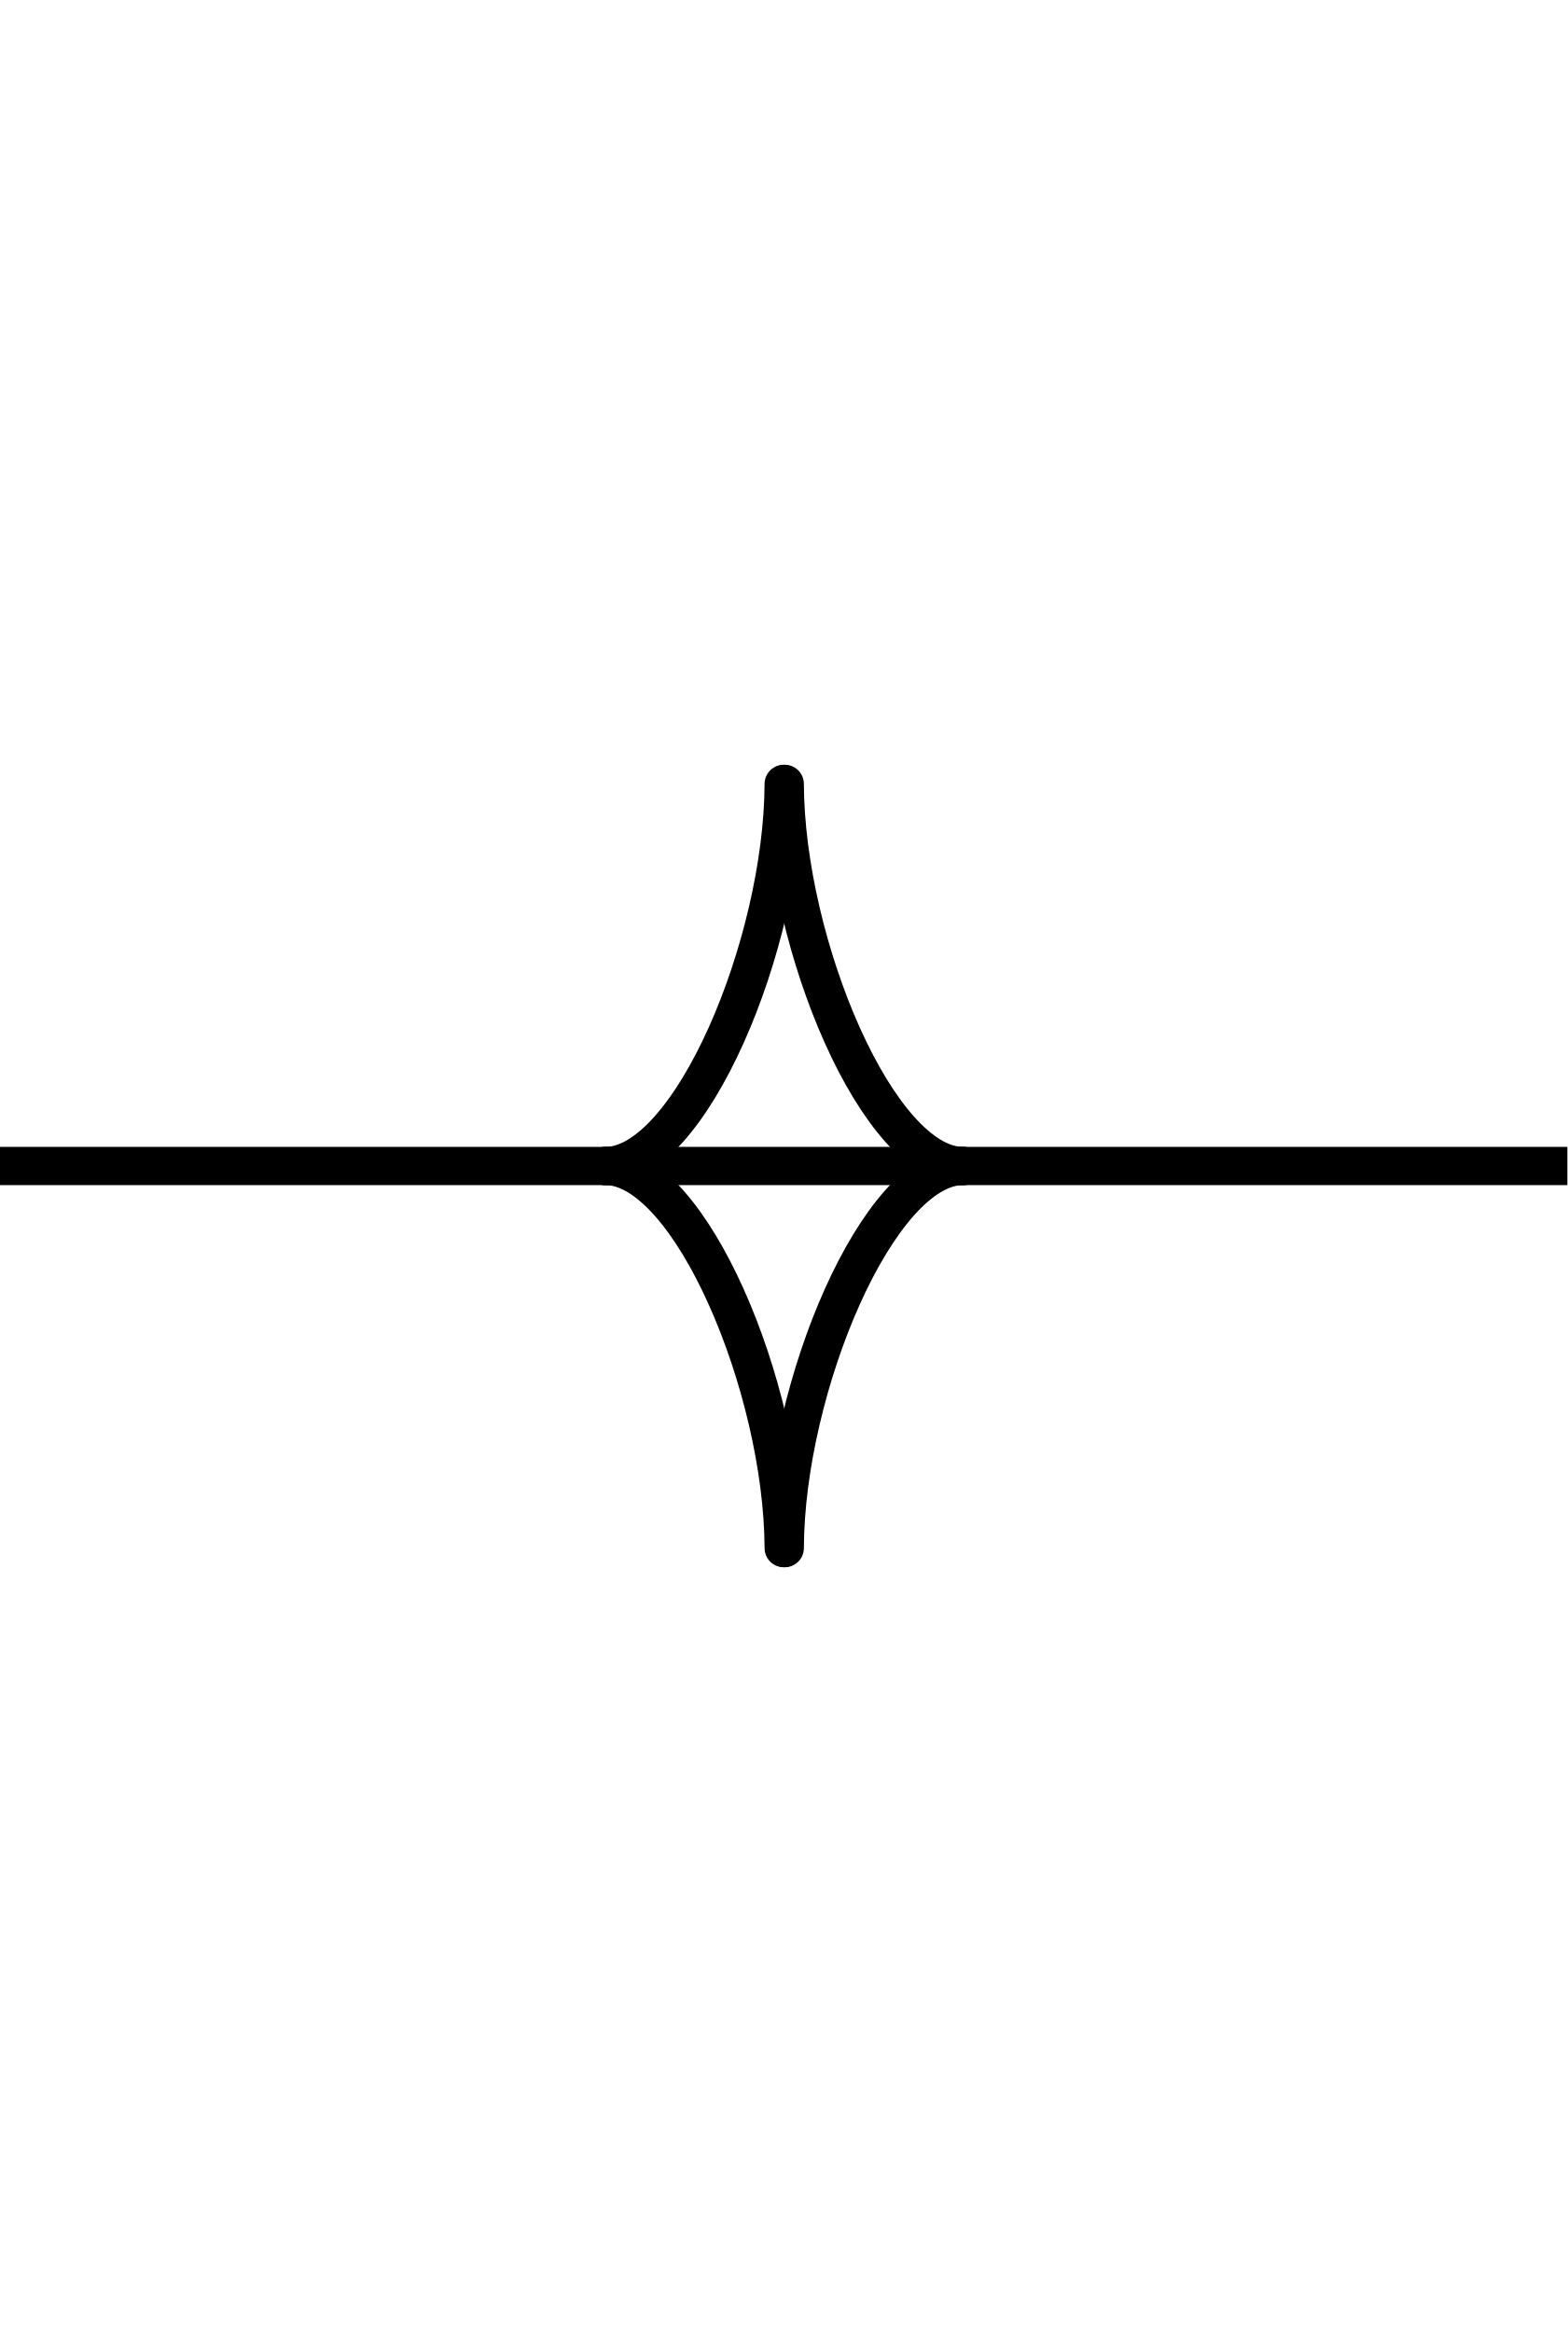
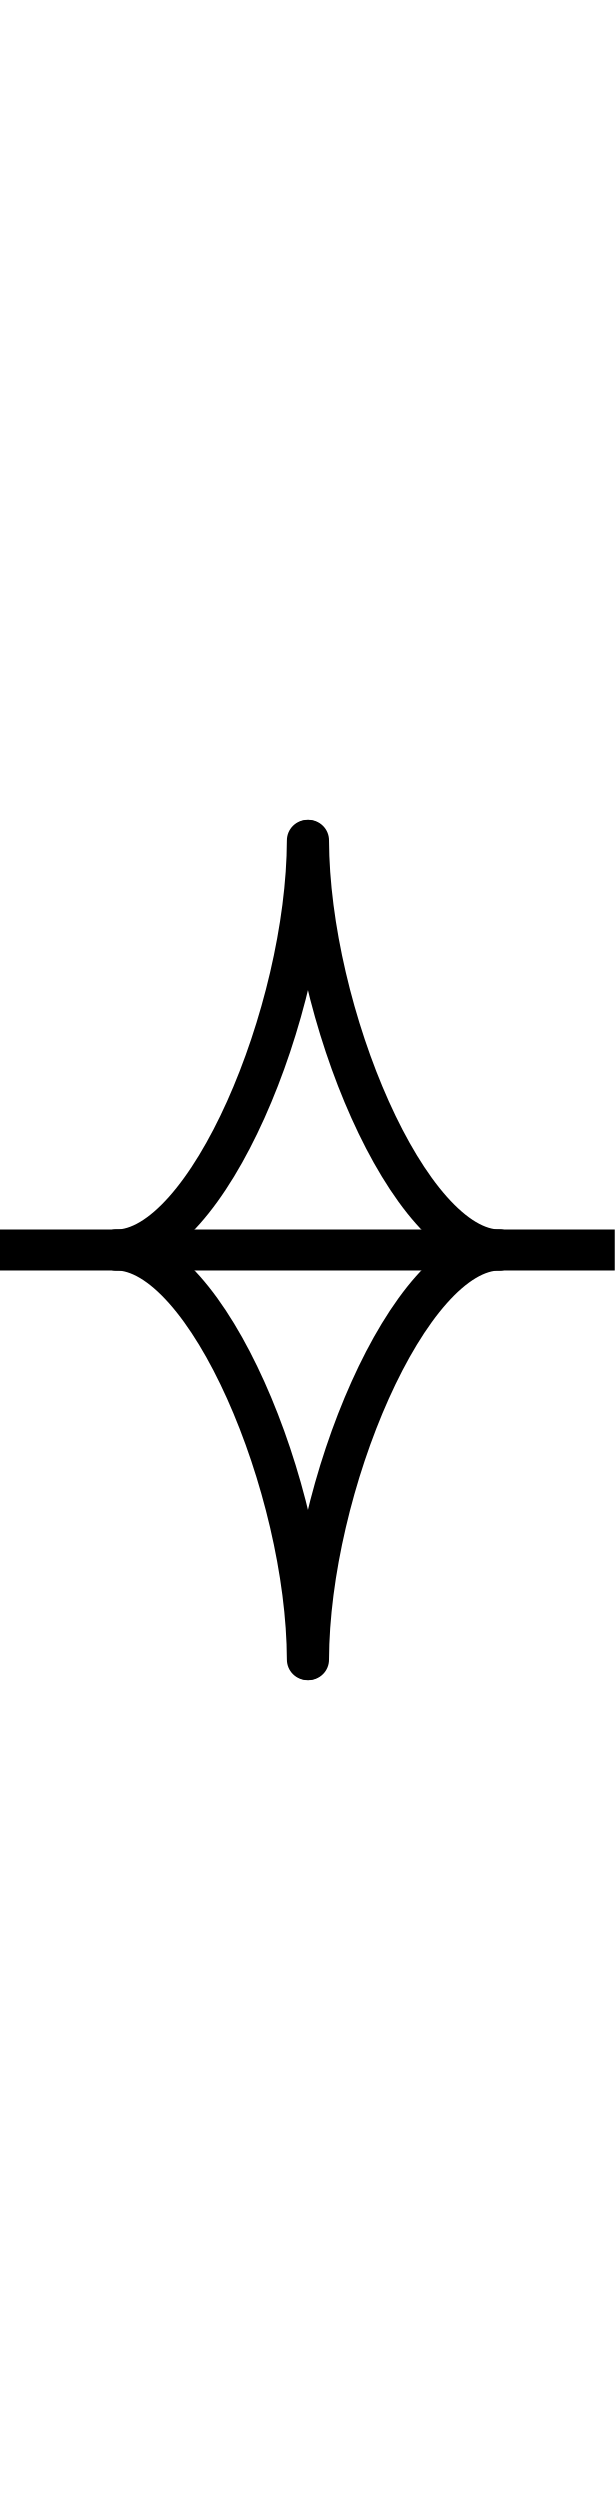
- <svg xmlns="http://www.w3.org/2000/svg" width="41" height="61" viewBox="0 0 41 61" id="svg2" version="1.1">
+ <svg xmlns="http://www.w3.org/2000/svg" version="1.1" id="svg2" viewBox="0 0 15 61" height="61" width="15">
  <defs id="defs4" />
  <g id="layer7">
-     <path id="path4136" d="m 0,30.5 41,0" style="fill:none;fill-rule:evenodd;stroke:#000000;stroke-width:1px;stroke-linecap:butt;stroke-linejoin:miter;stroke-opacity:1" />
-     <path style="fill:none;fill-rule:evenodd;stroke:#000000;stroke-width:1;stroke-linecap:round;stroke-linejoin:miter;stroke-miterlimit:4;stroke-dasharray:none;stroke-opacity:1" d="m 20.5,20.505 c -0.014,4.199 -2.443,10.002 -4.664,9.995" id="path4210" />
-     <path id="path4881" d="m 20.5,40.495 c -0.014,-4.199 -2.443,-10.002 -4.664,-9.995" style="fill:none;fill-rule:evenodd;stroke:#000000;stroke-width:1;stroke-linecap:round;stroke-linejoin:miter;stroke-miterlimit:4;stroke-dasharray:none;stroke-opacity:1" />
-     <path id="path4938" d="m 20.528,20.505 c 0.014,4.199 2.443,10.002 4.664,9.995" style="fill:none;fill-rule:evenodd;stroke:#000000;stroke-width:1;stroke-linecap:round;stroke-linejoin:miter;stroke-miterlimit:4;stroke-dasharray:none;stroke-opacity:1" />
-     <path style="fill:none;fill-rule:evenodd;stroke:#000000;stroke-width:1;stroke-linecap:round;stroke-linejoin:miter;stroke-miterlimit:4;stroke-dasharray:none;stroke-opacity:1" d="m 20.528,40.495 c 0.014,-4.199 2.443,-10.002 4.664,-9.995" id="path4940" />
+     <path style="fill:none;fill-rule:evenodd;stroke:#000000;stroke-width:1px;stroke-linecap:butt;stroke-linejoin:miter;stroke-opacity:1" d="m 0,30.5 15,0" id="path4136" />
+     <path id="path4210" d="m 7.5,20.505 c -0.014,4.199 -2.443,10.002 -4.664,9.995" style="fill:none;fill-rule:evenodd;stroke:#000000;stroke-width:1;stroke-linecap:round;stroke-linejoin:miter;stroke-miterlimit:4;stroke-dasharray:none;stroke-opacity:1" />
+     <path style="fill:none;fill-rule:evenodd;stroke:#000000;stroke-width:1;stroke-linecap:round;stroke-linejoin:miter;stroke-miterlimit:4;stroke-dasharray:none;stroke-opacity:1" d="M 7.5,40.495 C 7.486,36.296 5.057,30.493 2.835,30.5" id="path4881" />
+     <path style="fill:none;fill-rule:evenodd;stroke:#000000;stroke-width:1;stroke-linecap:round;stroke-linejoin:miter;stroke-miterlimit:4;stroke-dasharray:none;stroke-opacity:1" d="m 7.528,20.505 c 0.014,4.199 2.443,10.002 4.664,9.995" id="path4938" />
+     <path id="path4940" d="m 7.528,40.495 c 0.014,-4.199 2.443,-10.002 4.664,-9.995" style="fill:none;fill-rule:evenodd;stroke:#000000;stroke-width:1;stroke-linecap:round;stroke-linejoin:miter;stroke-miterlimit:4;stroke-dasharray:none;stroke-opacity:1" />
  </g>
</svg>
